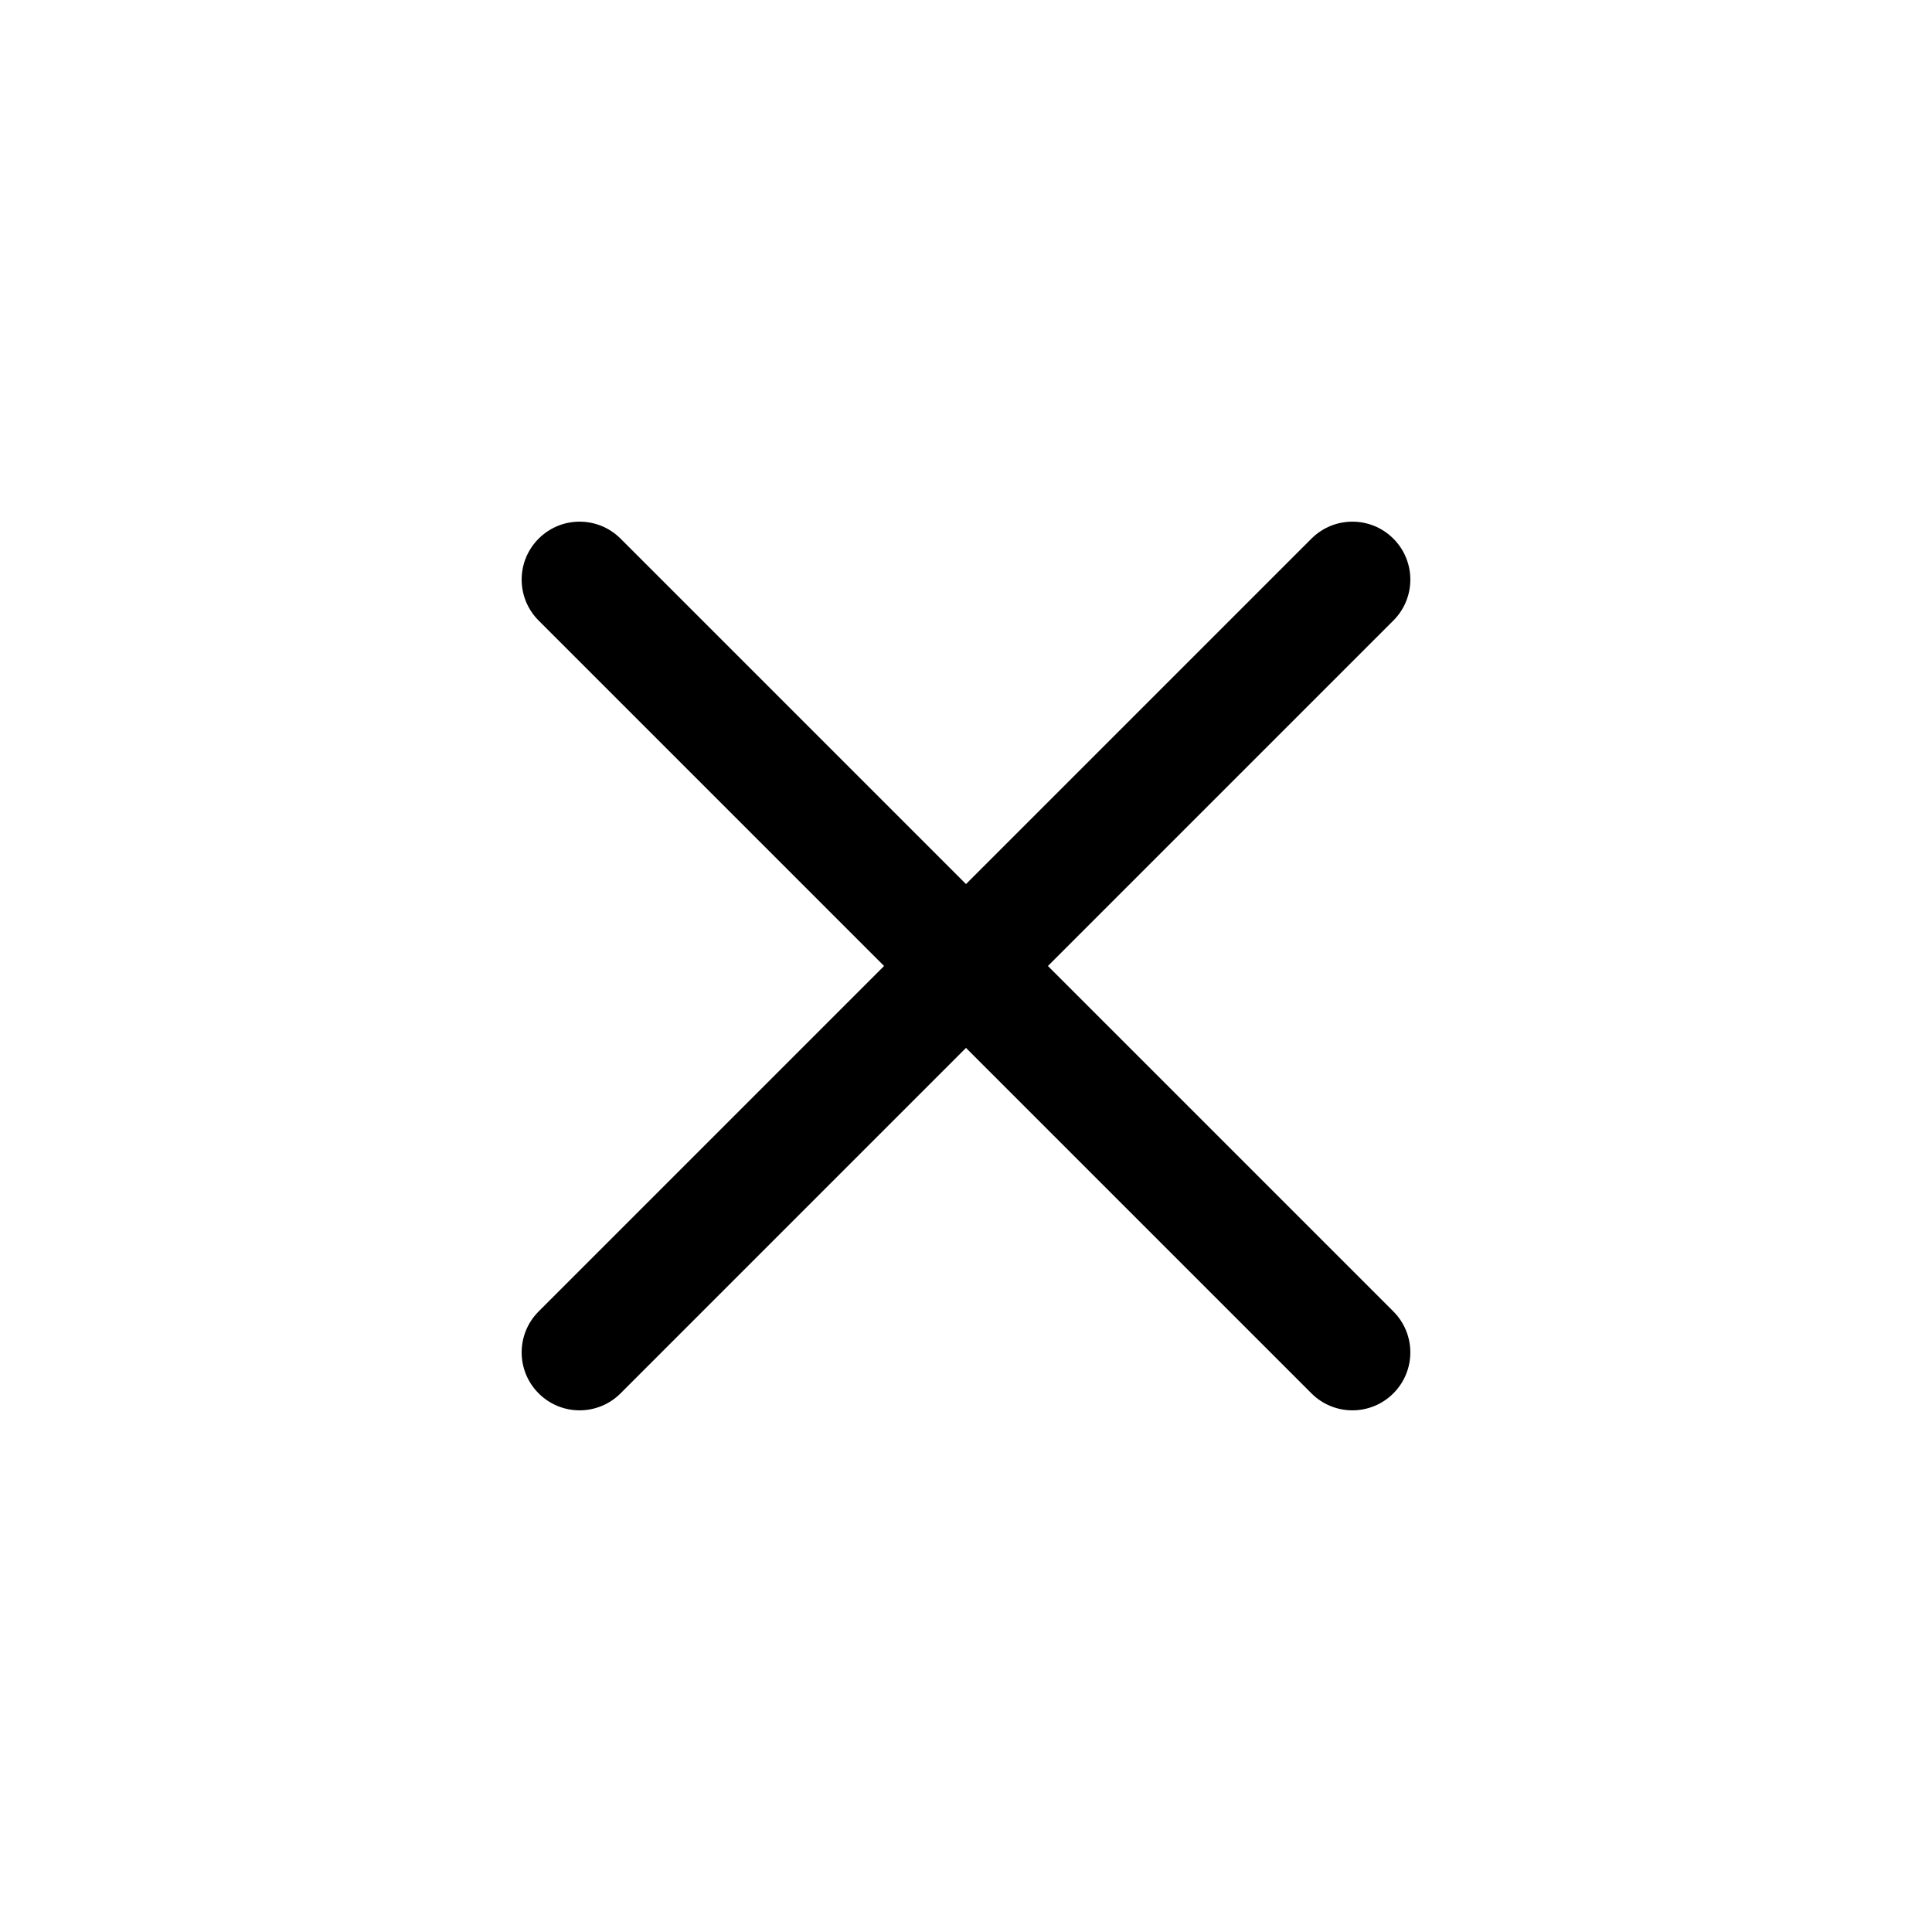
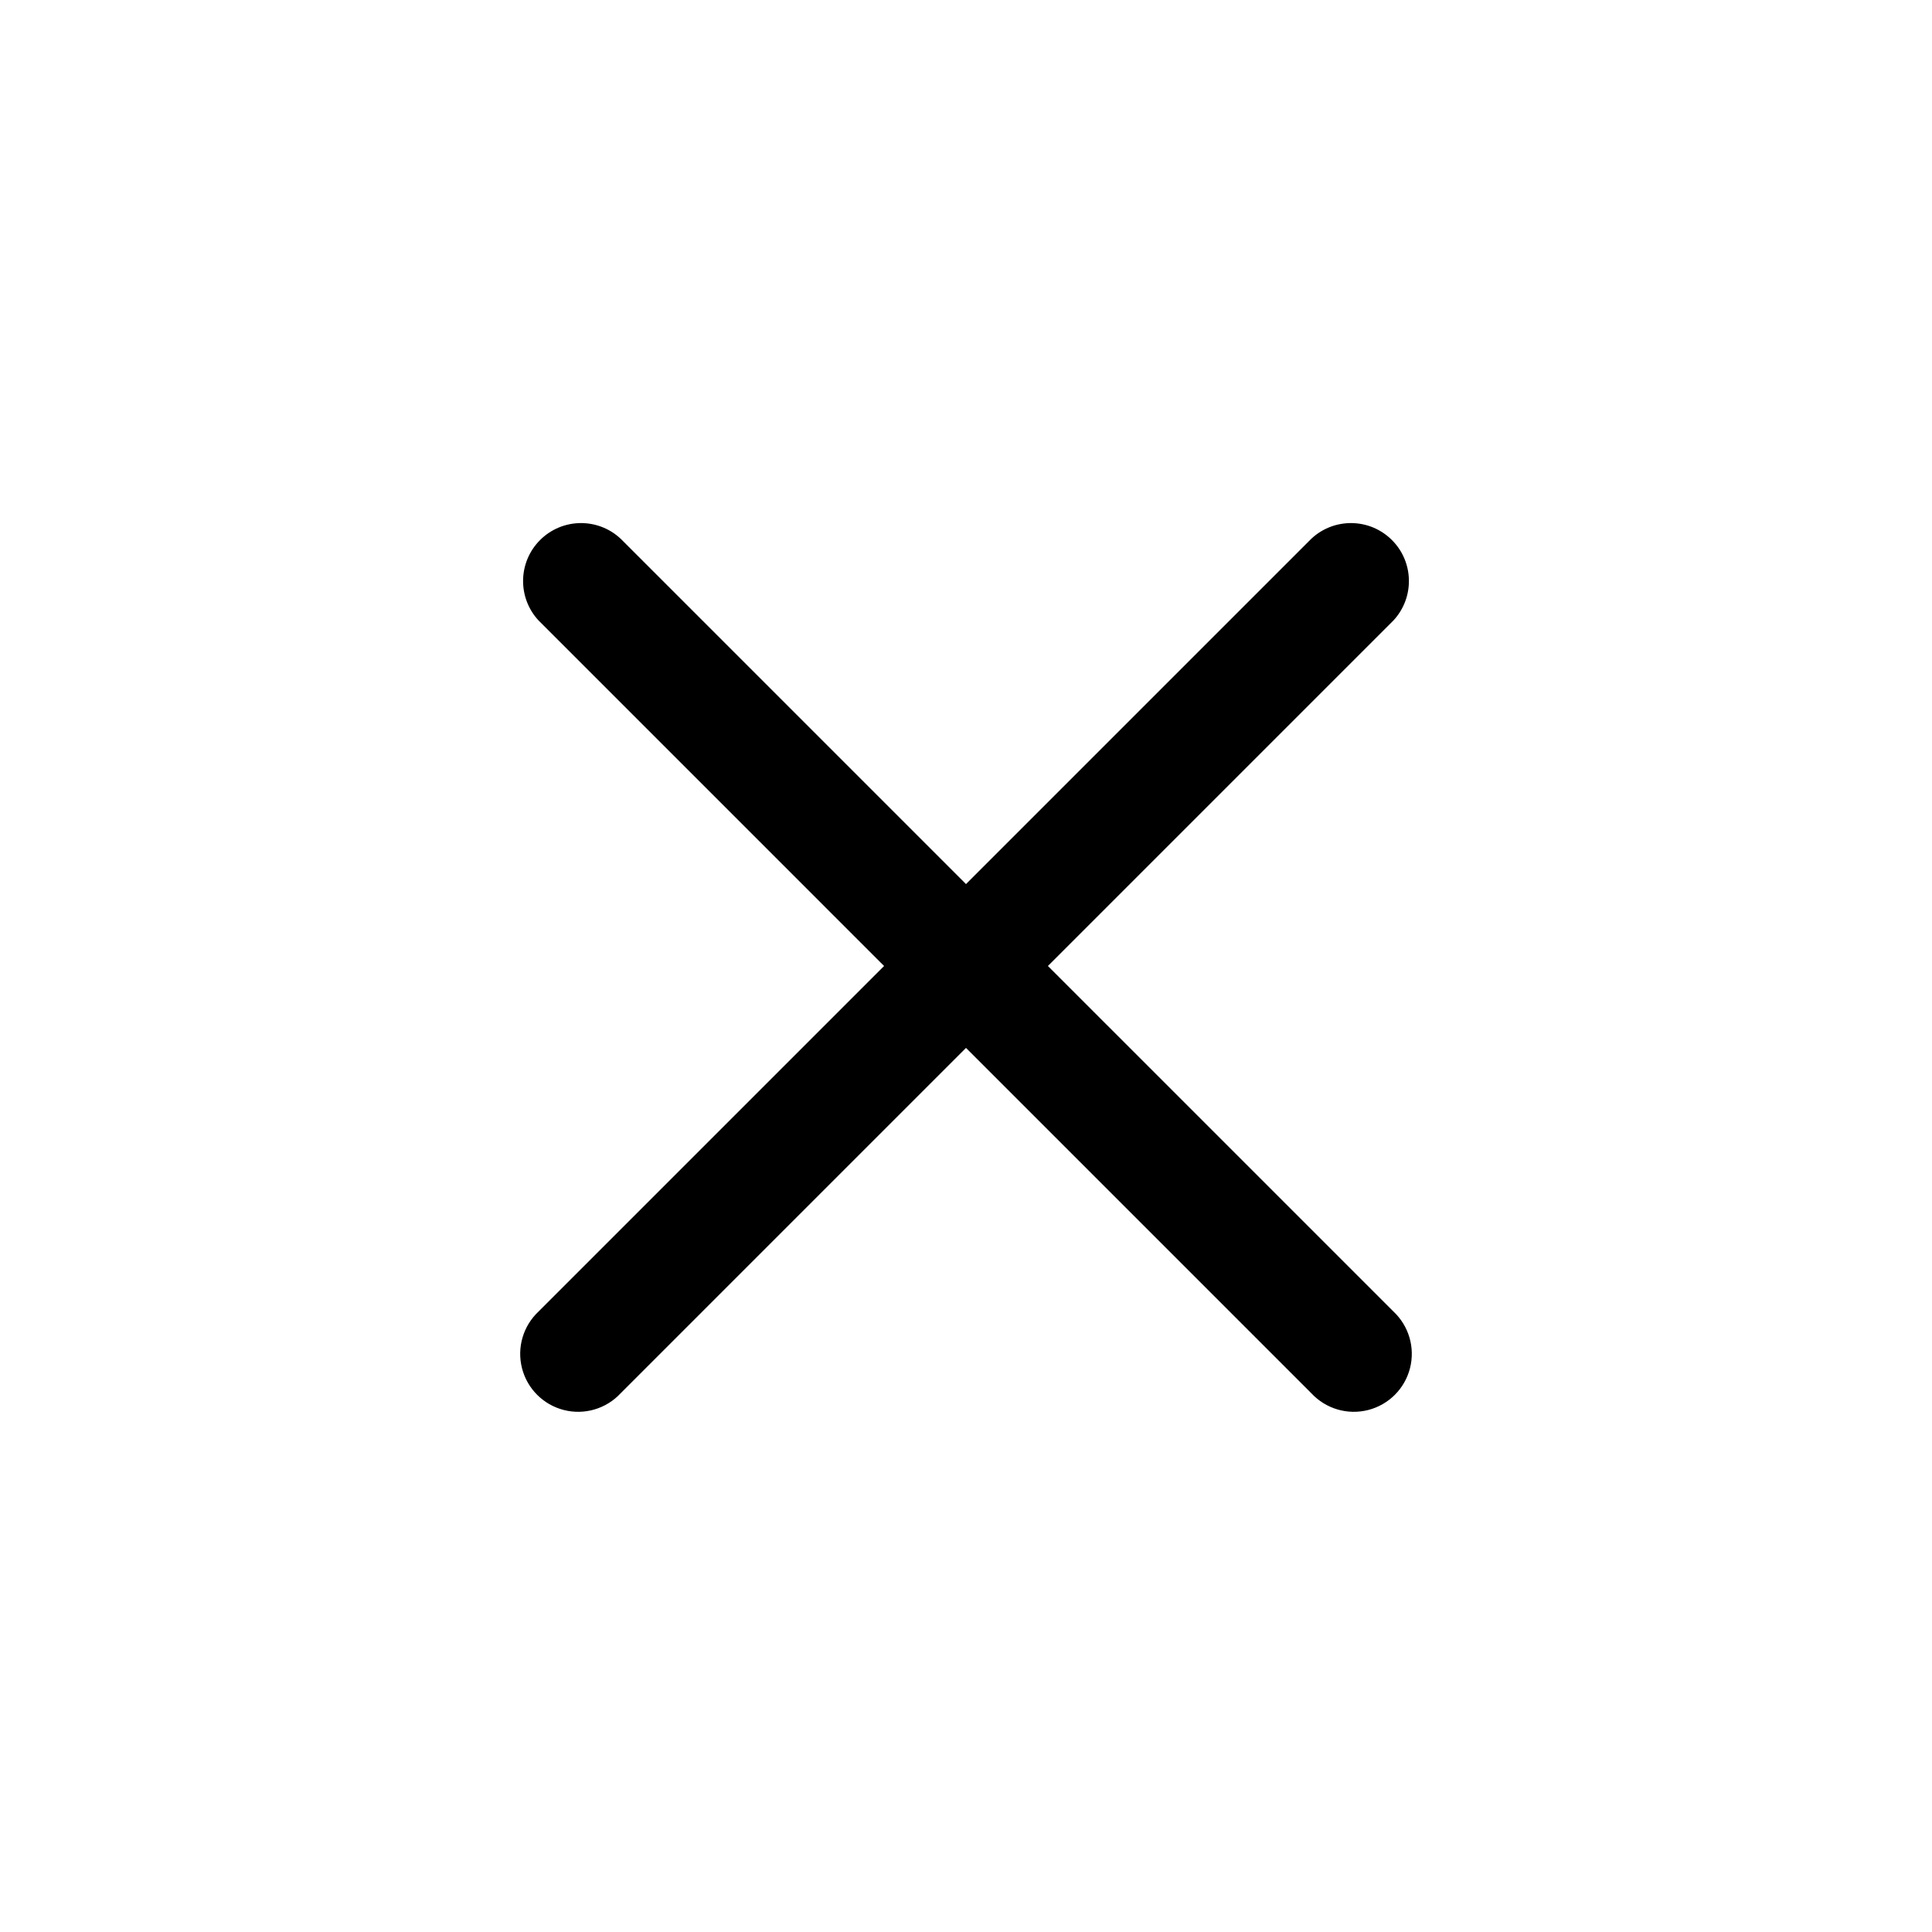
<svg xmlns="http://www.w3.org/2000/svg" viewBox="0 -0.5 25 25" fill="none">
-   <path d="M6.97 16.47C6.677 16.763 6.677 17.237 6.97 17.53C7.263 17.823 7.737 17.823 8.03 17.53L6.97 16.47ZM13.03 12.53C13.323 12.237 13.323 11.763 13.03 11.47C12.737 11.177 12.263 11.177 11.97 11.47L13.03 12.53ZM11.97 11.47C11.677 11.763 11.677 12.237 11.97 12.53C12.263 12.823 12.737 12.823 13.03 12.53L11.97 11.47ZM18.03 7.53C18.323 7.237 18.323 6.763 18.03 6.47C17.737 6.177 17.263 6.177 16.97 6.47L18.03 7.53ZM13.03 11.47C12.737 11.177 12.263 11.177 11.97 11.47C11.677 11.763 11.677 12.237 11.97 12.53L13.03 11.47ZM16.97 17.53C17.263 17.823 17.737 17.823 18.03 17.53C18.323 17.237 18.323 16.763 18.03 16.47L16.97 17.53ZM11.97 12.53C12.263 12.823 12.737 12.823 13.03 12.53C13.323 12.237 13.323 11.763 13.03 11.47L11.97 12.53ZM8.03 6.47C7.737 6.177 7.263 6.177 6.97 6.47C6.677 6.763 6.677 7.237 6.97 7.53L8.03 6.47ZM8.03 17.53L13.03 12.53L11.97 11.47L6.97 16.47L8.03 17.53ZM13.03 12.53L18.03 7.53L16.97 6.47L11.97 11.47L13.03 12.53ZM11.97 12.53L16.97 17.53L18.03 16.47L13.03 11.47L11.97 12.53ZM13.03 11.47L8.03 6.47L6.97 7.53L11.97 12.53L13.03 11.47Z" fill="#000000" />
+   <path d="M6.97 16.47a.75.75 0 1 0 1.06 1.06l-1.06-1.06Zm6.06-3.94a.75.75 0 1 0-1.06-1.06l1.06 1.06Zm-1.06-1.06a.75.75 0 1 0 1.06 1.06l-1.06-1.06Zm6.06-3.94a.75.75 0 0 0-1.06-1.06l1.06 1.06Zm-5 3.94a.75.75 0 1 0-1.06 1.06l1.06-1.06Zm3.94 6.06a.75.75 0 1 0 1.06-1.06l-1.06 1.06Zm-5-5a.75.75 0 1 0 1.06-1.06l-1.06 1.06ZM8.03 6.47a.75.75 0 0 0-1.06 1.06l1.06-1.06Zm0 11.06 5-5-1.06-1.06-5 5 1.06 1.06Zm5-5 5-5-1.06-1.06-5 5 1.06 1.06Zm-1.06 0 5 5 1.06-1.06-5-5-1.06 1.06Zm1.06-1.06-5-5-1.06 1.06 5 5 1.06-1.06Z" fill="#000" />
</svg>
